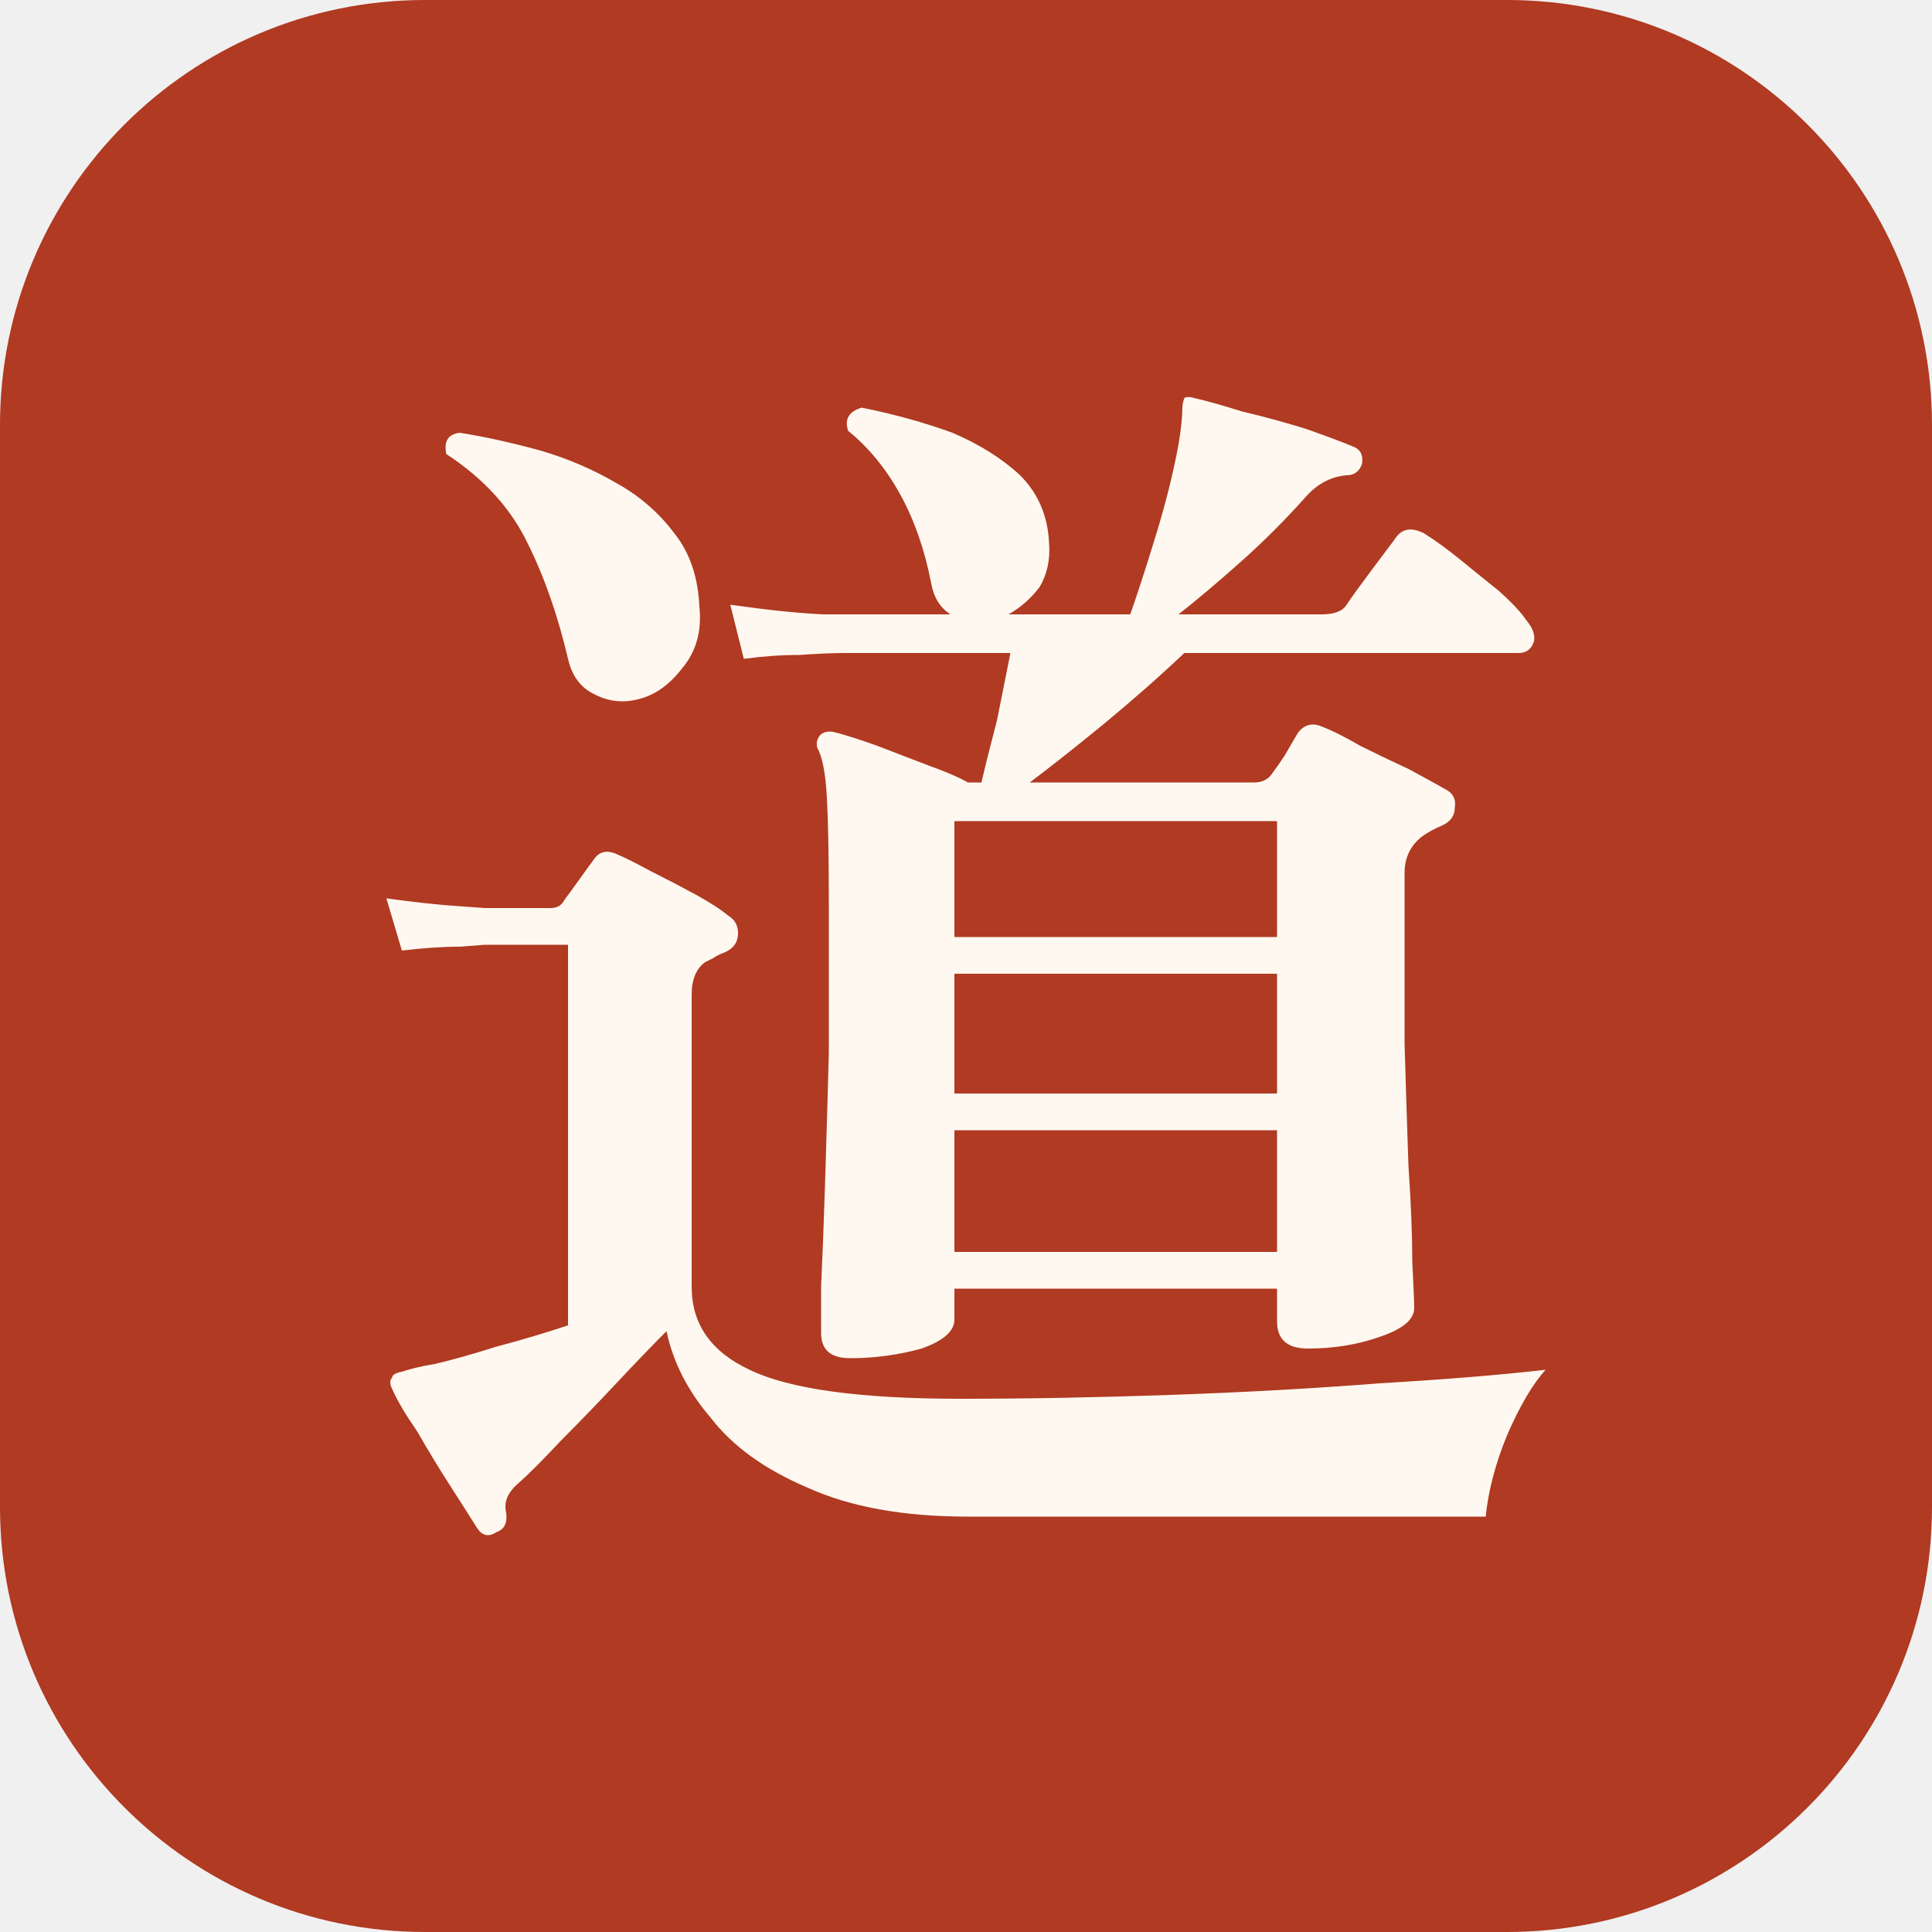
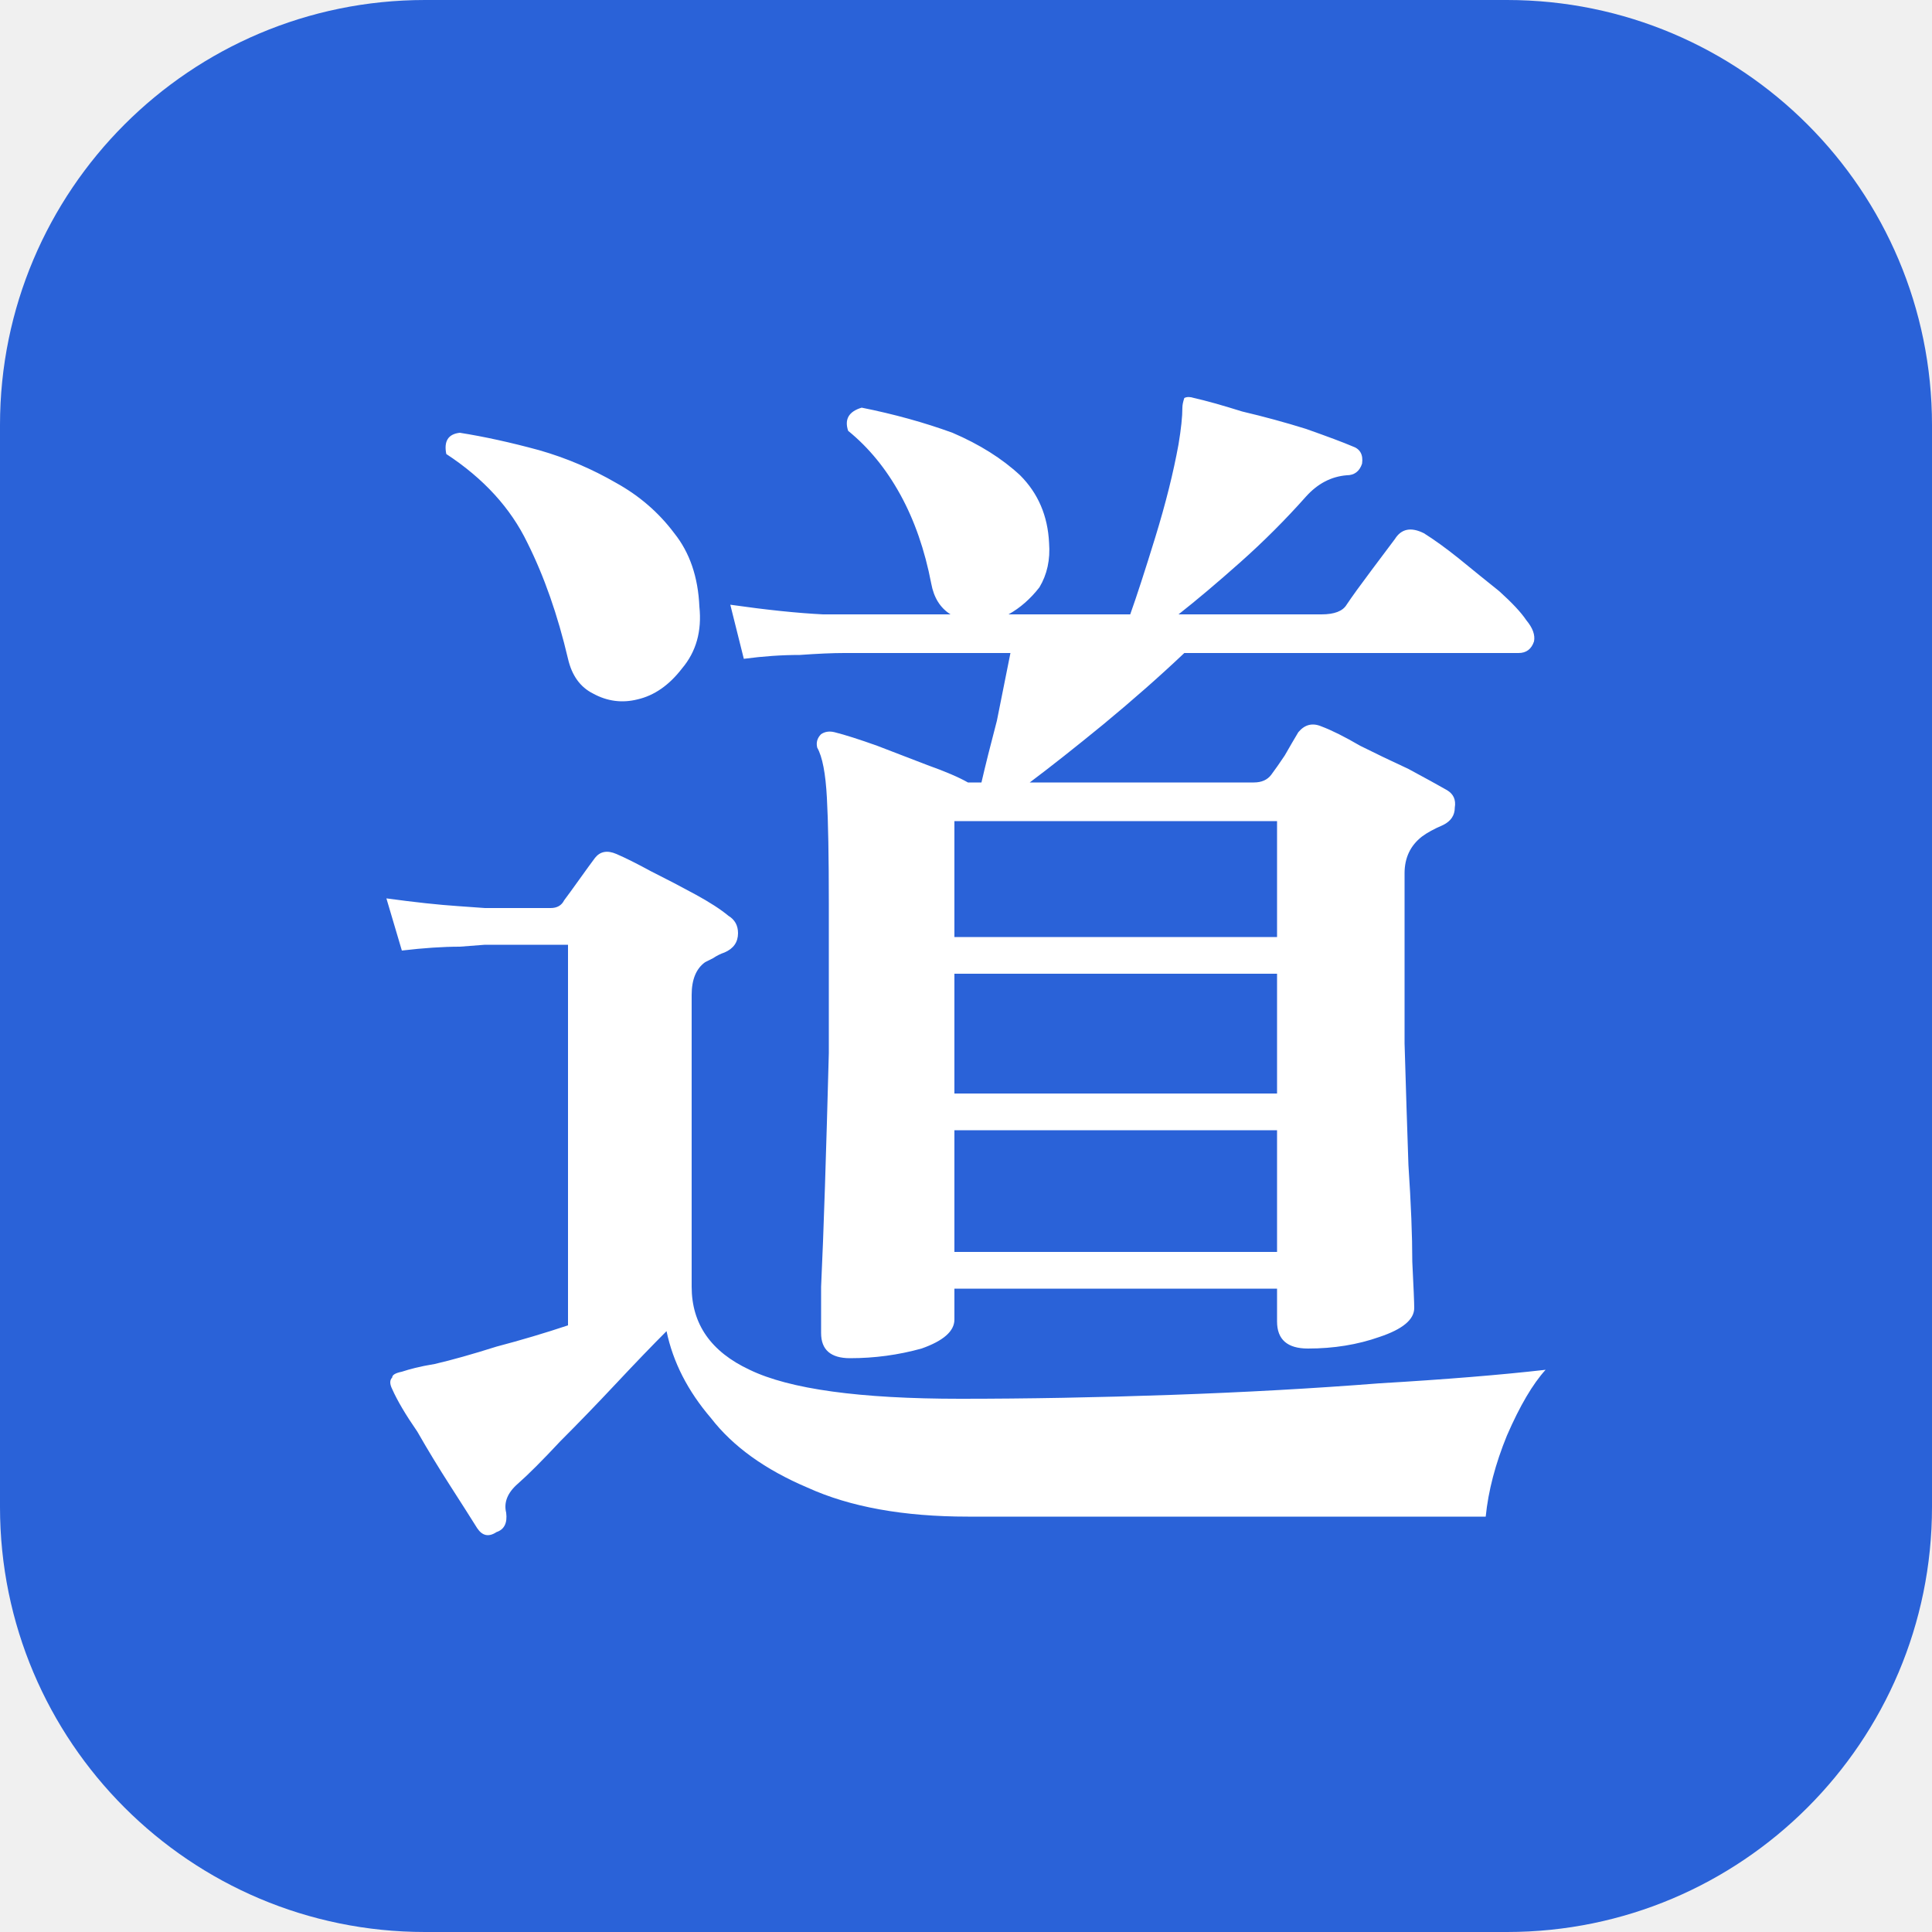
<svg xmlns="http://www.w3.org/2000/svg" viewBox="0 0 100 100">
-   <rect width="100" height="100" rx="22" fill="#b03a22" />
-   <path fill="#fff8f0" d="M44 70.3Q42.5 70.3 42.5 69Q42.5 68.6 42.5 66.6Q42.6 64.5 42.7 61.4Q42.8 58.3 42.9 54.5Q42.9 50.7 42.9 46.8Q42.9 43.1 42.8 41.3Q42.7 39.4 42.3 38.7Q42.2 38.3 42.5 38Q42.8 37.8 43.2 37.9Q44 38.1 45.4 38.6Q46.7 39.1 48 39.6Q49.4 40.1 50.1 40.5H50.8Q51.1 39.2 51.6 37.3Q52 35.3 52.3 33.8Q51.1 33.8 50.1 33.8Q49 33.8 48.1 33.8Q46.8 33.8 45.8 33.8Q44.9 33.8 44.7 33.8Q44.7 33.8 43.7 33.8Q42.8 33.8 41.4 33.9Q40 33.9 38.5 34.1L37.8 31.3Q40.6 31.7 42.6 31.8Q44.6 31.8 44.6 31.8H49.2Q48.4 31.3 48.2 30.2Q47.7 27.6 46.6 25.6Q45.5 23.6 43.9 22.3Q43.6 21.4 44.6 21.1Q47.1 21.6 49.3 22.4Q51.4 23.3 52.8 24.6Q54.2 26 54.3 28.1Q54.4 29.4 53.8 30.4Q53.1 31.3 52.2 31.8H58.5Q59 30.4 59.8 27.8Q60.6 25.2 61 23Q61.2 21.8 61.2 21.1Q61.2 20.9 61.3 20.6Q61.5 20.5 61.8 20.6Q62.7 20.8 64.3 21.3Q66 21.7 67.6 22.2Q69.3 22.8 70 23.1Q70.6 23.3 70.5 24Q70.3 24.6 69.7 24.6Q68.5 24.7 67.6 25.7Q66 27.5 64.2 29.1Q62.4 30.7 61 31.8H68.4Q69.4 31.8 69.7 31.3Q70.1 30.7 71 29.5Q71.9 28.3 72.2 27.9Q72.7 27.1 73.7 27.6Q74.5 28.1 75.5 28.9Q76.6 29.8 77.6 30.6Q78.6 31.5 79 32.1Q79.5 32.7 79.4 33.2Q79.2 33.8 78.6 33.8H61.3Q59.4 35.6 57.1 37.5Q54.9 39.3 53.3 40.5H64.9Q65.5 40.5 65.8 40.1Q66.1 39.7 66.5 39.1Q66.9 38.4 67.2 37.9Q67.7 37.3 68.4 37.6Q69.2 37.9 70.4 38.6Q71.6 39.2 72.9 39.8Q74.2 40.5 74.9 40.9Q75.4 41.2 75.3 41.8Q75.3 42.4 74.7 42.7Q74 43 73.6 43.3Q72.7 44 72.7 45.2V47.6Q72.7 50.7 72.7 54Q72.8 57.4 72.9 60.3Q73.1 63.3 73.1 65.3Q73.2 67.3 73.2 67.7Q73.2 68.6 71.4 69.2Q69.7 69.8 67.7 69.8Q66.1 69.8 66.1 68.4V66.7H49.4V68.3Q49.4 69.2 47.7 69.8Q45.9 70.3 44 70.3ZM25.7 79.3Q25.1 79.7 24.7 79.1Q24.2 78.3 23.3 76.9Q22.4 75.5 21.6 74.1Q20.7 72.8 20.3 71.9Q20.1 71.5 20.3 71.3Q20.3 71.1 20.8 71Q21.1 70.9 21.5 70.8Q21.9 70.7 22.5 70.6Q23.8 70.3 25.7 69.7Q27.6 69.2 29.4 68.6V48.9Q29.2 48.9 28.9 48.9Q28.6 48.9 28.3 48.9Q27.5 48.9 26.5 48.9Q25.6 48.9 25.1 48.9Q25.1 48.9 23.8 49Q22.5 49 20.8 49.2L20 46.5Q22.2 46.8 23.7 46.9Q25.1 47 25.1 47H28.5Q29 47 29.2 46.6Q29.5 46.2 30 45.5Q30.5 44.8 30.8 44.4Q31.2 43.9 31.9 44.2Q32.6 44.5 33.7 45.1Q34.9 45.7 36 46.3Q37.1 46.9 37.7 47.4Q38.2 47.7 38.2 48.3Q38.2 49 37.5 49.3Q37.2 49.4 36.9 49.6Q36.7 49.7 36.5 49.8Q35.8 50.3 35.8 51.5V66.6Q35.8 69.5 38.8 70.9Q41.9 72.4 49.7 72.4Q54.9 72.4 60.6 72.2Q66.3 72 71.4 71.6Q76.5 71.3 80 70.9Q79 72 78 74.3Q77.1 76.5 76.9 78.5H50.1Q45.1 78.5 41.8 77Q38.5 75.6 36.8 73.4Q35 71.3 34.5 68.9Q33.4 70 31.9 71.6Q30.4 73.2 29 74.6Q27.6 76.1 26.8 76.8Q26 77.5 26.2 78.3Q26.3 79.1 25.7 79.3ZM49.4 64.8H66.1V58.5H49.4ZM49.4 56.6H66.1V50.4H49.4ZM49.4 48.5H66.1V42.5H49.4ZM33 36.2Q31.8 36.5 30.7 35.9Q29.7 35.4 29.4 34.1Q28.6 30.7 27.3 28.1Q26 25.4 23.1 23.5Q22.9 22.5 23.8 22.4Q25.7 22.7 27.9 23.3Q30 23.9 31.9 25Q33.7 26 34.9 27.6Q36.1 29.1 36.2 31.4Q36.4 33.3 35.3 34.6Q34.3 35.9 33 36.2Z" />
+   <rect width="100" height="100" rx="22" fill="#2a62d8" />
+   <path fill="#ffffff" d="M44 70.3Q42.5 70.3 42.5 69Q42.5 68.6 42.5 66.6Q42.6 64.5 42.7 61.4Q42.8 58.3 42.9 54.5Q42.9 50.7 42.9 46.8Q42.9 43.1 42.8 41.3Q42.7 39.4 42.3 38.7Q42.2 38.3 42.5 38Q42.8 37.8 43.2 37.9Q44 38.1 45.4 38.6Q46.7 39.1 48 39.6Q49.4 40.1 50.1 40.5H50.8Q51.1 39.2 51.6 37.3Q52 35.3 52.3 33.8Q51.1 33.8 50.1 33.8Q49 33.8 48.1 33.8Q46.8 33.8 45.8 33.8Q44.9 33.8 44.7 33.8Q44.7 33.8 43.7 33.8Q42.8 33.8 41.4 33.9Q40 33.9 38.5 34.1L37.8 31.3Q40.6 31.7 42.6 31.8Q44.6 31.8 44.6 31.8H49.2Q48.4 31.3 48.2 30.2Q47.7 27.6 46.6 25.6Q45.5 23.6 43.9 22.3Q43.6 21.4 44.6 21.1Q47.1 21.6 49.3 22.4Q51.4 23.3 52.8 24.6Q54.2 26 54.3 28.1Q54.4 29.4 53.8 30.4Q53.1 31.3 52.2 31.8H58.5Q59 30.4 59.8 27.8Q60.6 25.2 61 23Q61.2 21.8 61.2 21.1Q61.2 20.9 61.3 20.6Q61.5 20.5 61.8 20.6Q62.7 20.8 64.3 21.3Q66 21.7 67.6 22.2Q69.3 22.8 70 23.1Q70.6 23.3 70.5 24Q70.3 24.6 69.7 24.6Q68.5 24.7 67.6 25.7Q66 27.5 64.2 29.1Q62.4 30.7 61 31.8H68.4Q69.4 31.8 69.7 31.3Q70.1 30.7 71 29.5Q71.9 28.3 72.2 27.9Q72.7 27.1 73.7 27.6Q74.5 28.1 75.5 28.9Q76.6 29.8 77.6 30.6Q78.6 31.5 79 32.1Q79.5 32.7 79.4 33.2Q79.2 33.8 78.6 33.8H61.3Q59.4 35.6 57.1 37.5Q54.9 39.3 53.3 40.5H64.9Q65.5 40.5 65.8 40.1Q66.1 39.7 66.5 39.1Q66.9 38.4 67.2 37.9Q67.7 37.3 68.4 37.6Q69.2 37.9 70.4 38.6Q71.6 39.2 72.9 39.8Q74.2 40.5 74.9 40.9Q75.4 41.2 75.3 41.8Q75.3 42.4 74.7 42.7Q74 43 73.6 43.3Q72.7 44 72.7 45.2V47.6Q72.7 50.7 72.7 54Q72.8 57.4 72.9 60.3Q73.1 63.3 73.1 65.3Q73.2 67.3 73.2 67.7Q73.2 68.6 71.4 69.2Q69.7 69.8 67.7 69.8Q66.1 69.8 66.1 68.4V66.7H49.4V68.3Q49.4 69.2 47.7 69.8Q45.9 70.3 44 70.3ZM25.7 79.3Q25.1 79.7 24.7 79.1Q24.2 78.3 23.3 76.9Q22.4 75.5 21.6 74.1Q20.7 72.8 20.3 71.9Q20.1 71.5 20.3 71.3Q20.3 71.1 20.8 71Q21.1 70.9 21.5 70.8Q21.9 70.7 22.5 70.6Q23.8 70.3 25.7 69.7Q27.6 69.2 29.4 68.6V48.9Q29.2 48.9 28.9 48.9Q28.6 48.9 28.3 48.9Q27.5 48.9 26.5 48.9Q25.6 48.9 25.1 48.9Q25.1 48.9 23.8 49Q22.5 49 20.8 49.2L20 46.5Q22.2 46.8 23.7 46.9Q25.1 47 25.1 47H28.5Q29 47 29.2 46.6Q29.5 46.2 30 45.5Q30.5 44.8 30.8 44.4Q31.2 43.9 31.9 44.2Q32.6 44.5 33.7 45.1Q34.9 45.7 36 46.3Q37.1 46.9 37.7 47.4Q38.2 47.7 38.2 48.3Q38.2 49 37.5 49.3Q37.2 49.4 36.9 49.6Q36.7 49.7 36.5 49.8Q35.8 50.3 35.8 51.5V66.6Q35.8 69.5 38.8 70.9Q41.9 72.4 49.7 72.4Q54.9 72.4 60.6 72.2Q66.3 72 71.4 71.6Q76.5 71.3 80 70.9Q79 72 78 74.3Q77.1 76.5 76.9 78.5H50.1Q45.1 78.5 41.8 77Q38.5 75.6 36.8 73.4Q35 71.3 34.5 68.9Q33.4 70 31.9 71.6Q30.4 73.2 29 74.6Q27.6 76.1 26.8 76.8Q26 77.5 26.2 78.3Q26.3 79.1 25.7 79.3ZM49.4 64.8H66.1V58.5H49.4ZM49.4 56.6H66.1V50.4H49.4ZM49.4 48.5H66.1V42.5H49.4ZM33 36.2Q31.8 36.5 30.7 35.9Q29.7 35.4 29.4 34.1Q28.6 30.7 27.3 28.1Q26 25.4 23.1 23.5Q22.9 22.5 23.8 22.4Q25.7 22.7 27.9 23.3Q30 23.9 31.9 25Q33.7 26 34.9 27.6Q36.1 29.1 36.2 31.4Q36.4 33.3 35.3 34.6Q34.3 35.9 33 36.2Z" />
</svg>
